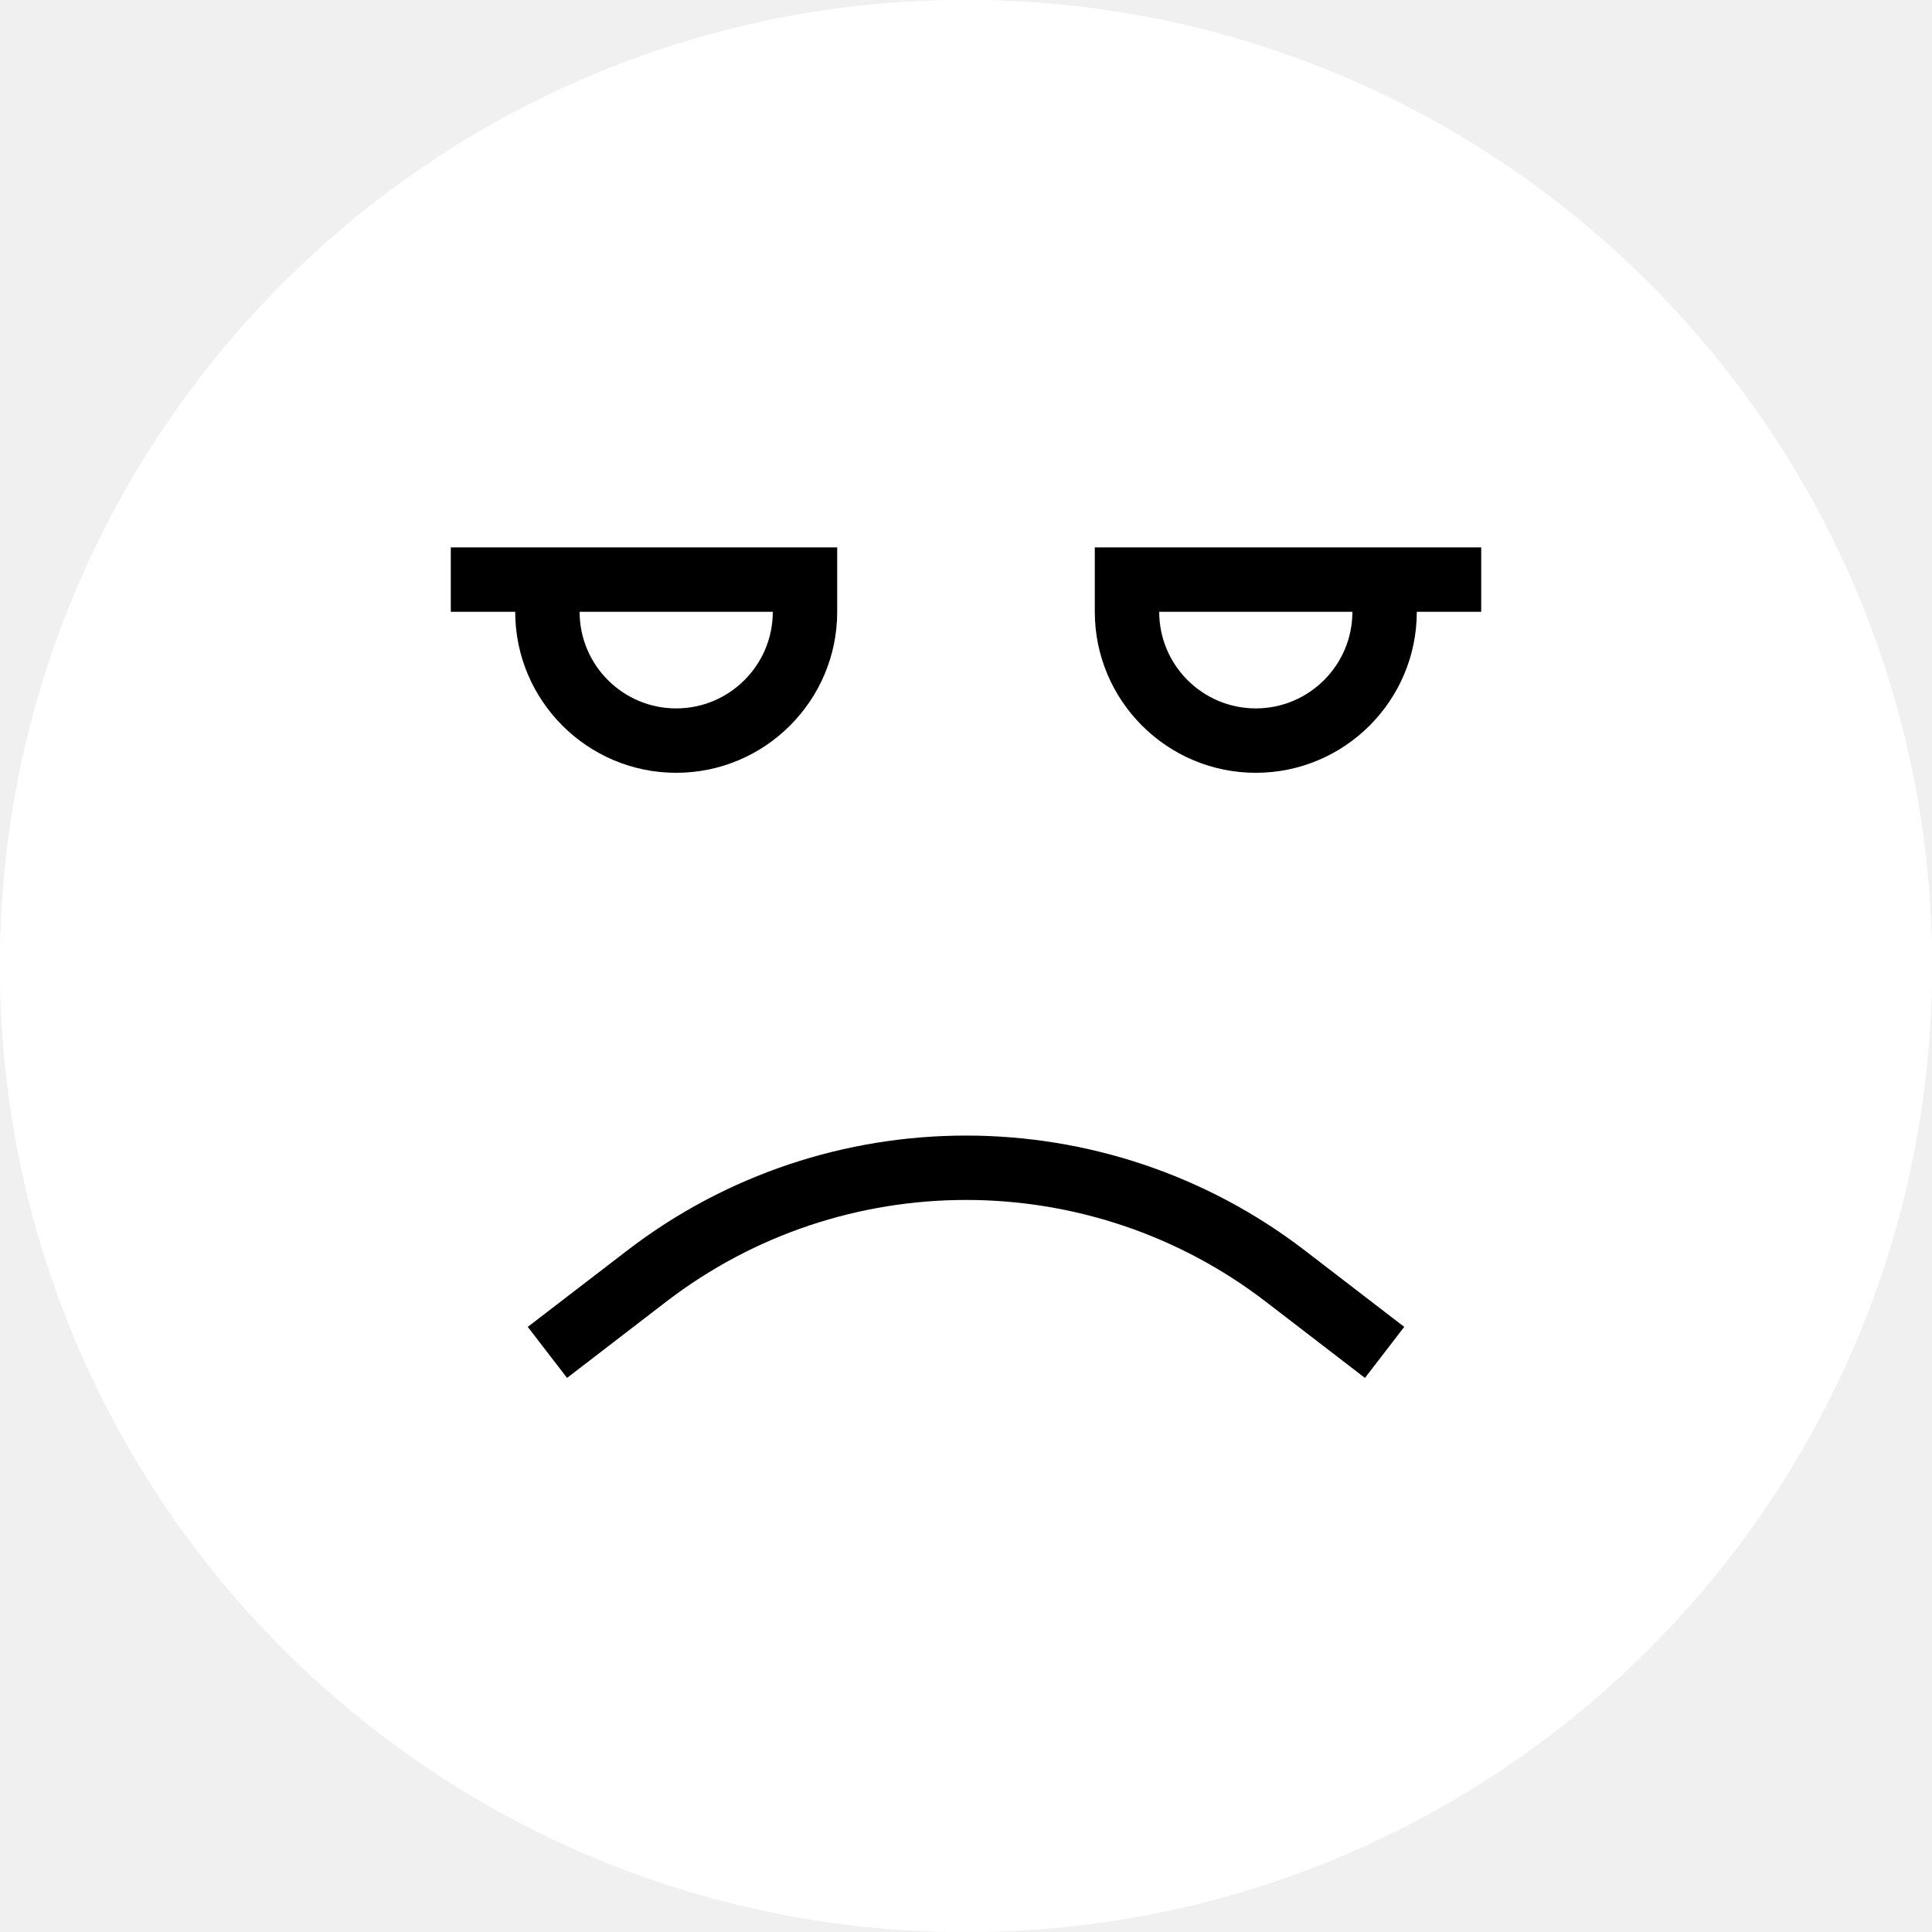
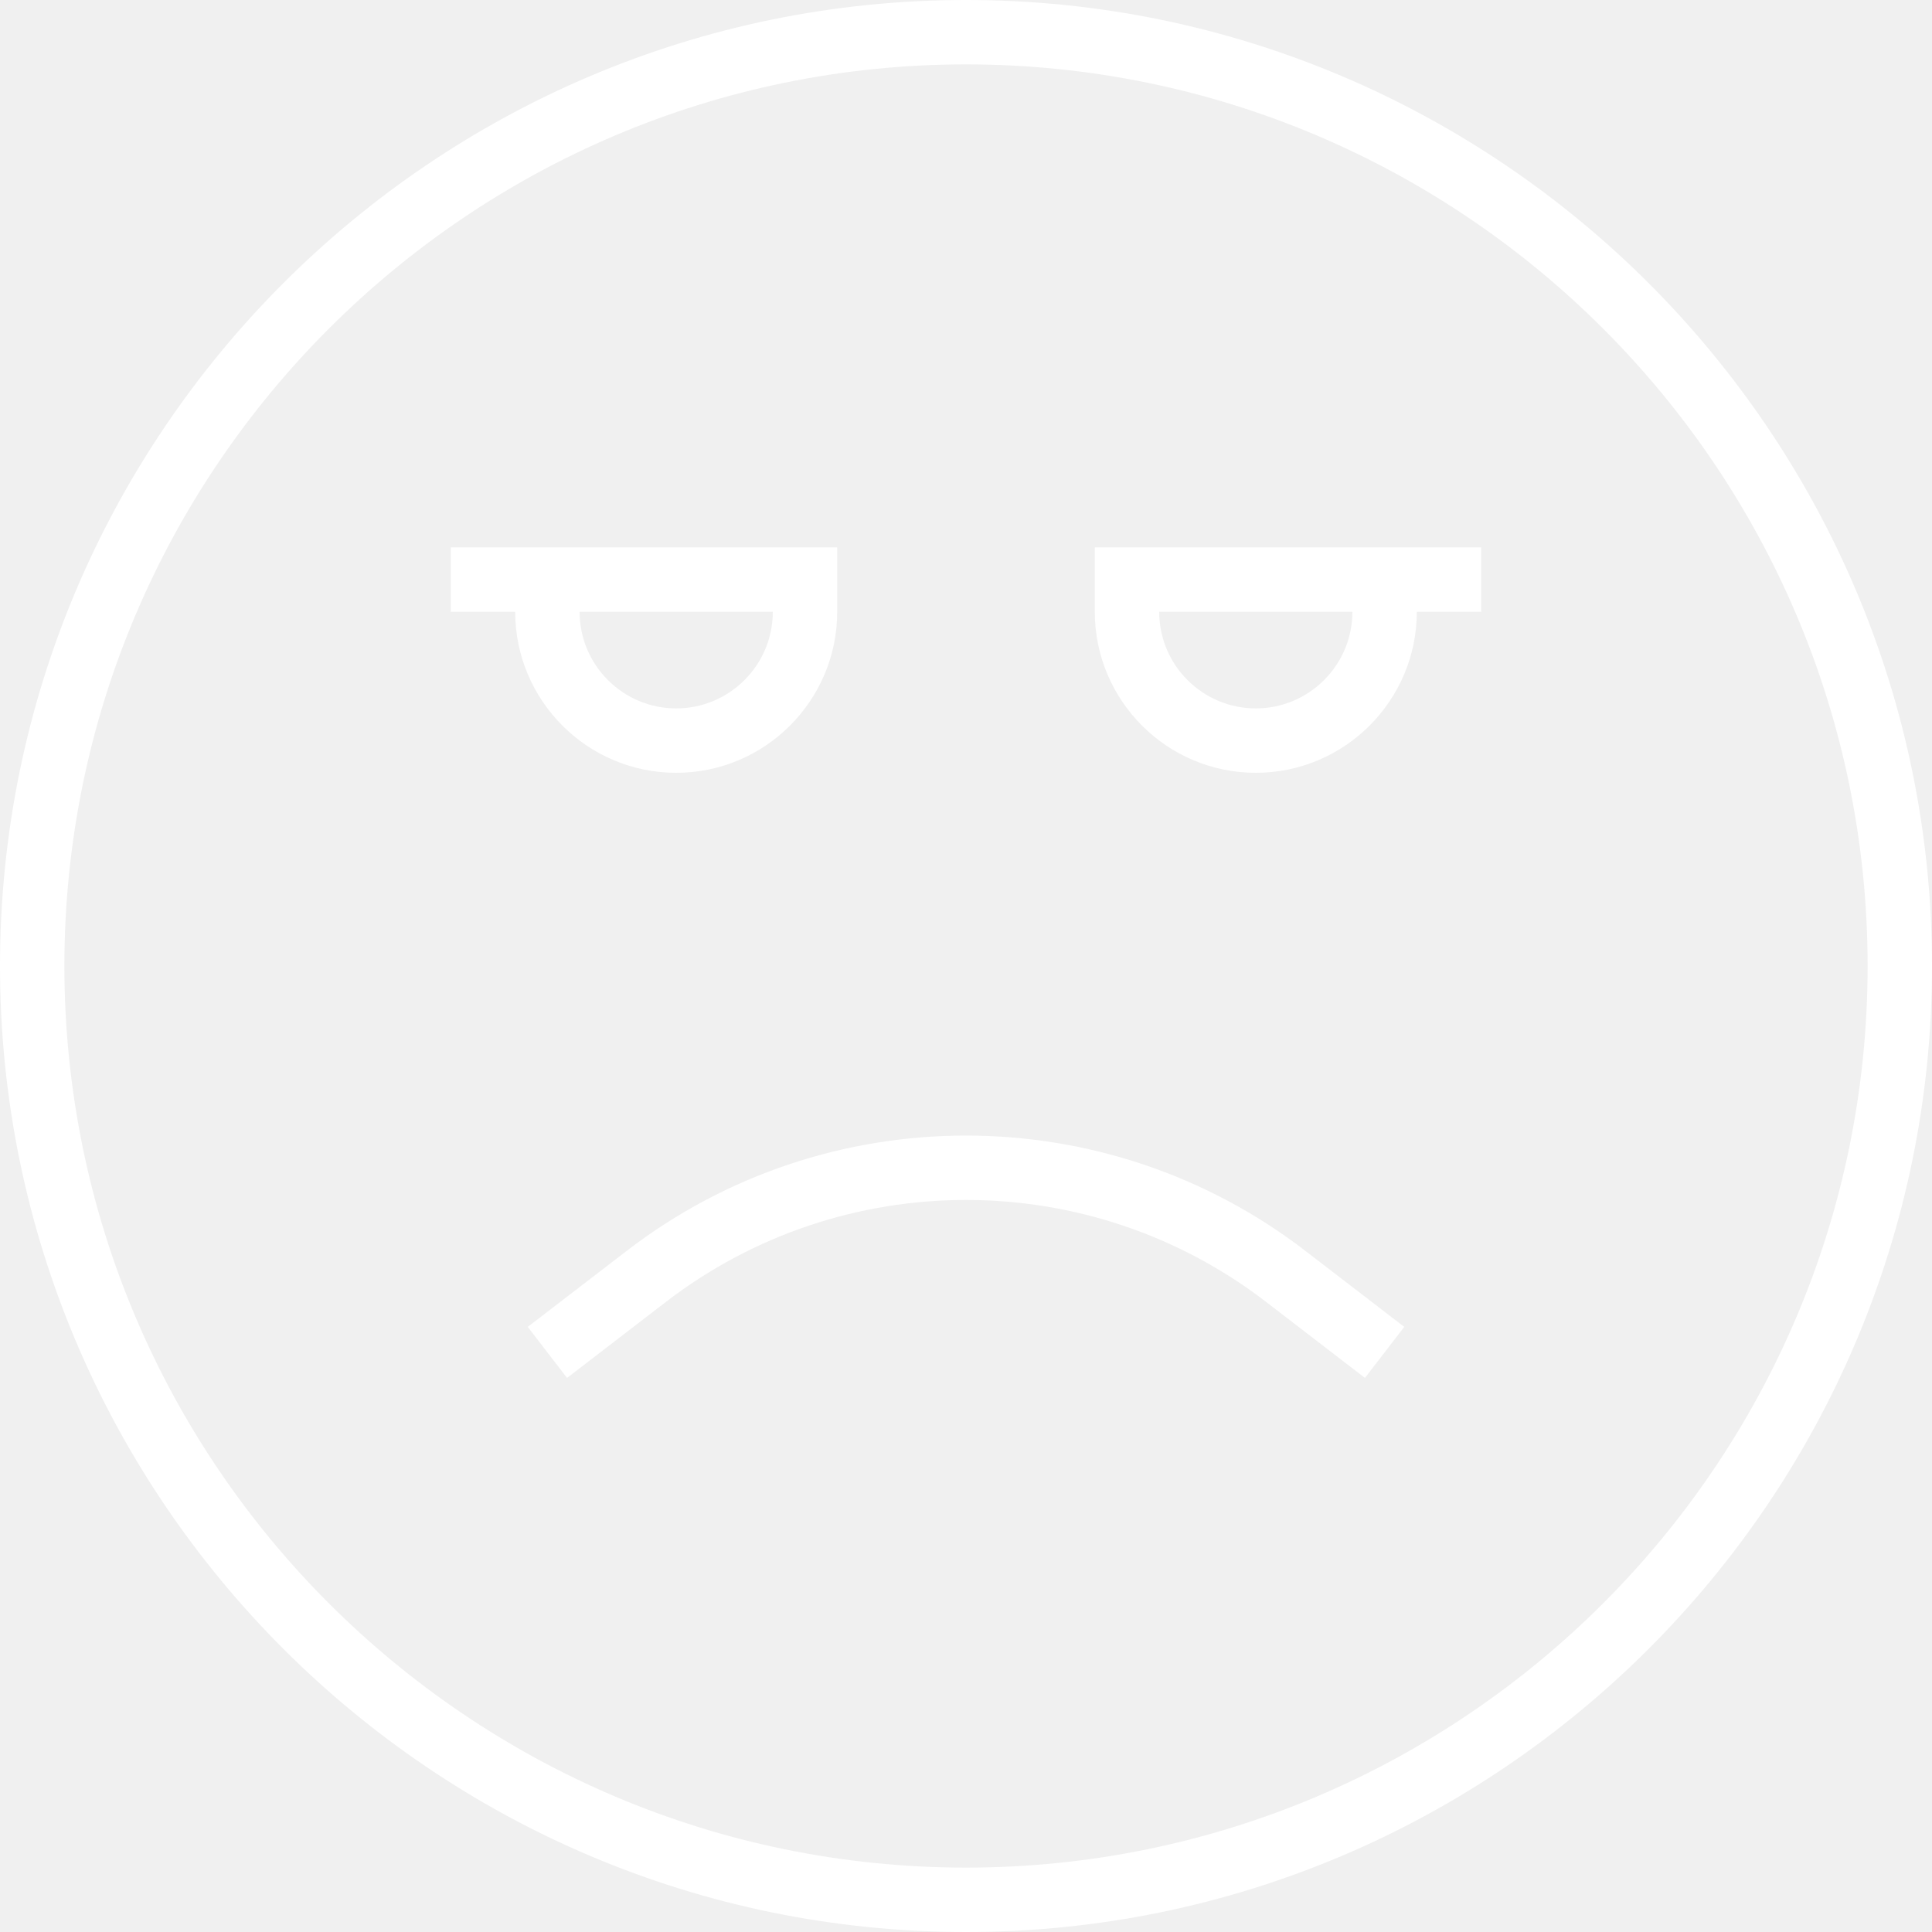
<svg xmlns="http://www.w3.org/2000/svg" height="24" viewBox="0 0 24 24" width="24">
-   <g fill="none" fill-rule="evenodd">
-     <circle cx="12" cy="12" fill="#fff" r="12" />
-     <g fill-rule="nonzero">
-       <path d="m12 24c6.617 0 12-5.383 12-12s-5.383-12-12-12-12 5.383-12 12 5.383 12 12 12zm0-23.2c6.176 0 11.2 5.024 11.2 11.2s-5.024 11.2-11.2 11.2-11.2-5.024-11.2-11.2 5.024-11.2 11.2-11.2z" fill="#fff" />
-       <path d="m6.556 16.483.488.634 1.228-.944c2.195-1.689 5.261-1.689 7.456 0l1.228.944.488-.634-1.228-.944c-2.482-1.91-5.95-1.91-8.431 0z" fill="#000" />
-       <path d="m8.4 9.6c1.103 0 2-.897 2-2v-.8h-4.8v.8h.8c0 1.103.897 2 2 2zm1.2-2c0 .662-.538 1.2-1.2 1.2s-1.2-.538-1.2-1.2z" fill="#000" />
-       <path d="m15.6 9.6c1.103 0 2-.897 2-2h.8v-.8h-4.8v.8c0 1.103.897 2 2 2zm1.2-2c0 .662-.538 1.2-1.2 1.2s-1.2-.538-1.2-1.2z" fill="#000" />
+   <g fill="none">
+     <circle cx="12" cy="12" r="12" />
+     <g fill="#fff">
+       <path d="m12 24c6.617 0 12-5.383 12-12s-5.383-12-12-12-12 5.383-12 12 5.383 12 12 12zm0-23.2c6.176 0 11.2 5.024 11.2 11.2s-5.024 11.2-11.2 11.2-11.2-5.024-11.2-11.2 5.024-11.2 11.2-11.2z" />
+       <path d="m6.556 16.483.488.634 1.228-.944c2.195-1.689 5.261-1.689 7.456 0l1.228.944.488-.634-1.228-.944c-2.482-1.91-5.95-1.91-8.431 0z" />
+       <path d="m8.4 9.6c1.103 0 2-.897 2-2v-.8h-4.8v.8h.8c0 1.103.897 2 2 2zm1.2-2c0 .662-.538 1.2-1.2 1.2s-1.2-.538-1.2-1.2z" />
+       <path d="m15.6 9.6c1.103 0 2-.897 2-2h.8v-.8h-4.8v.8c0 1.103.897 2 2 2zm1.2-2c0 .662-.538 1.2-1.2 1.2s-1.2-.538-1.2-1.2z" />
    </g>
  </g>
</svg>
